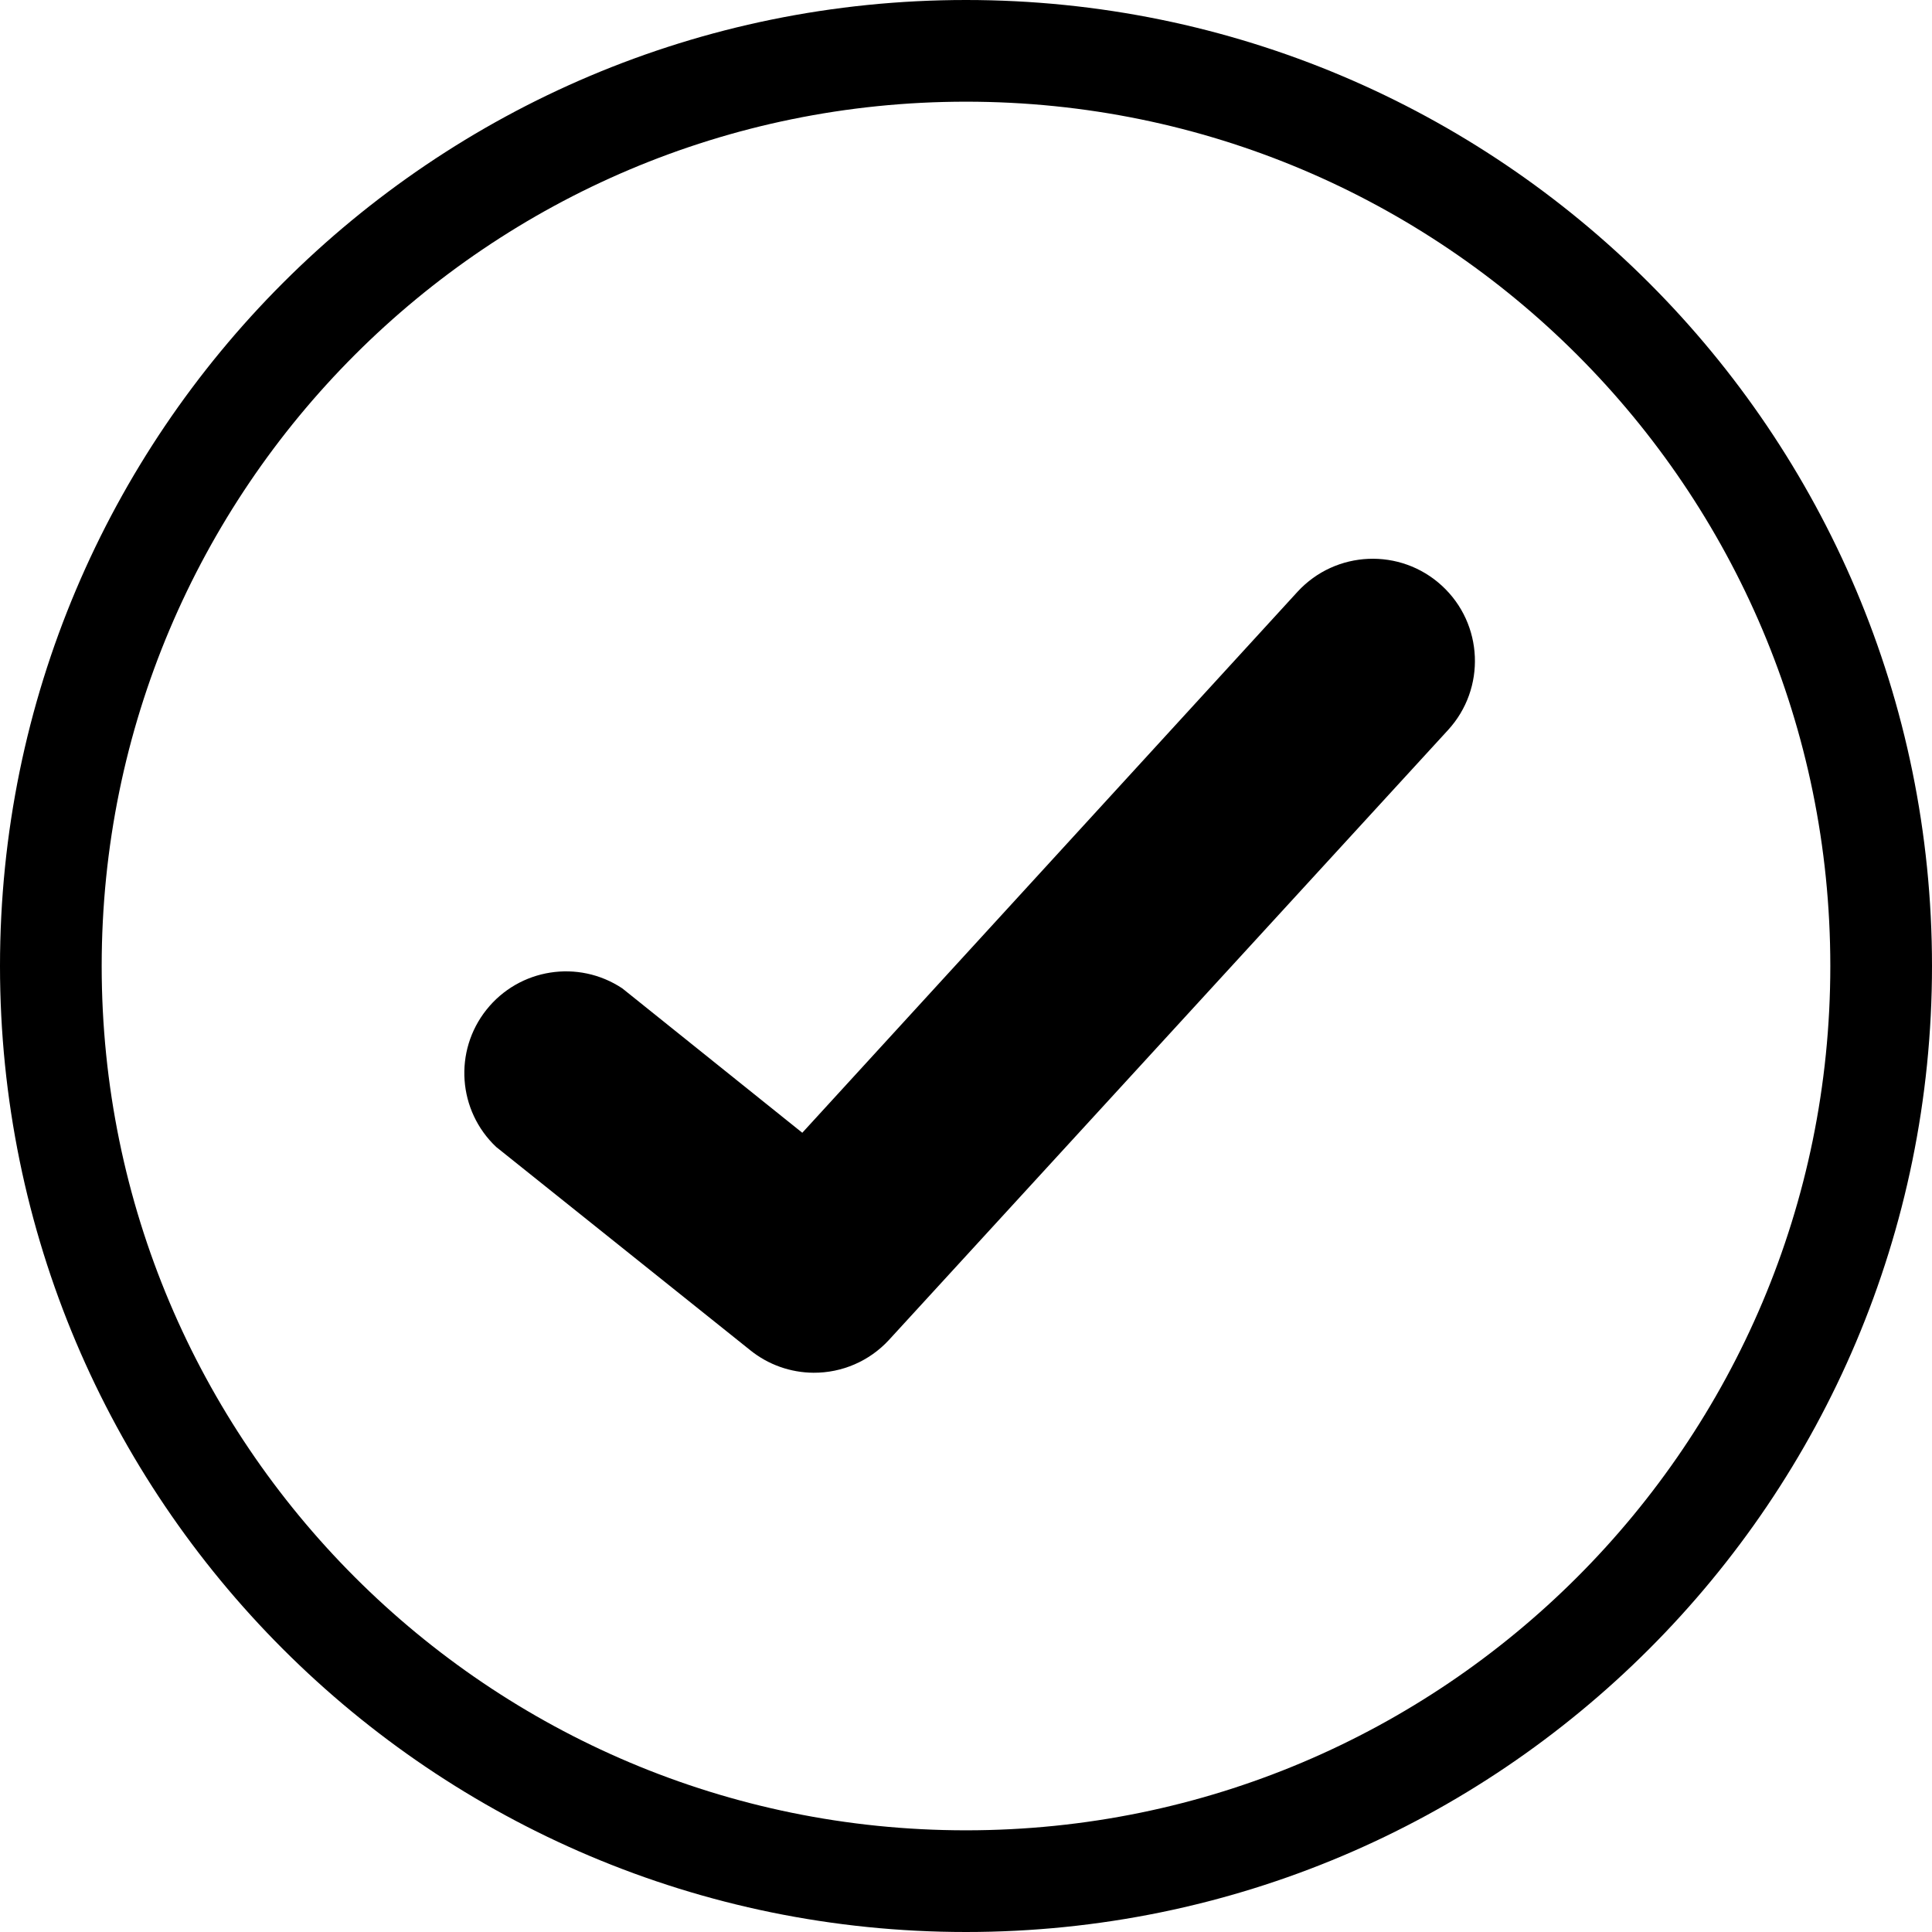
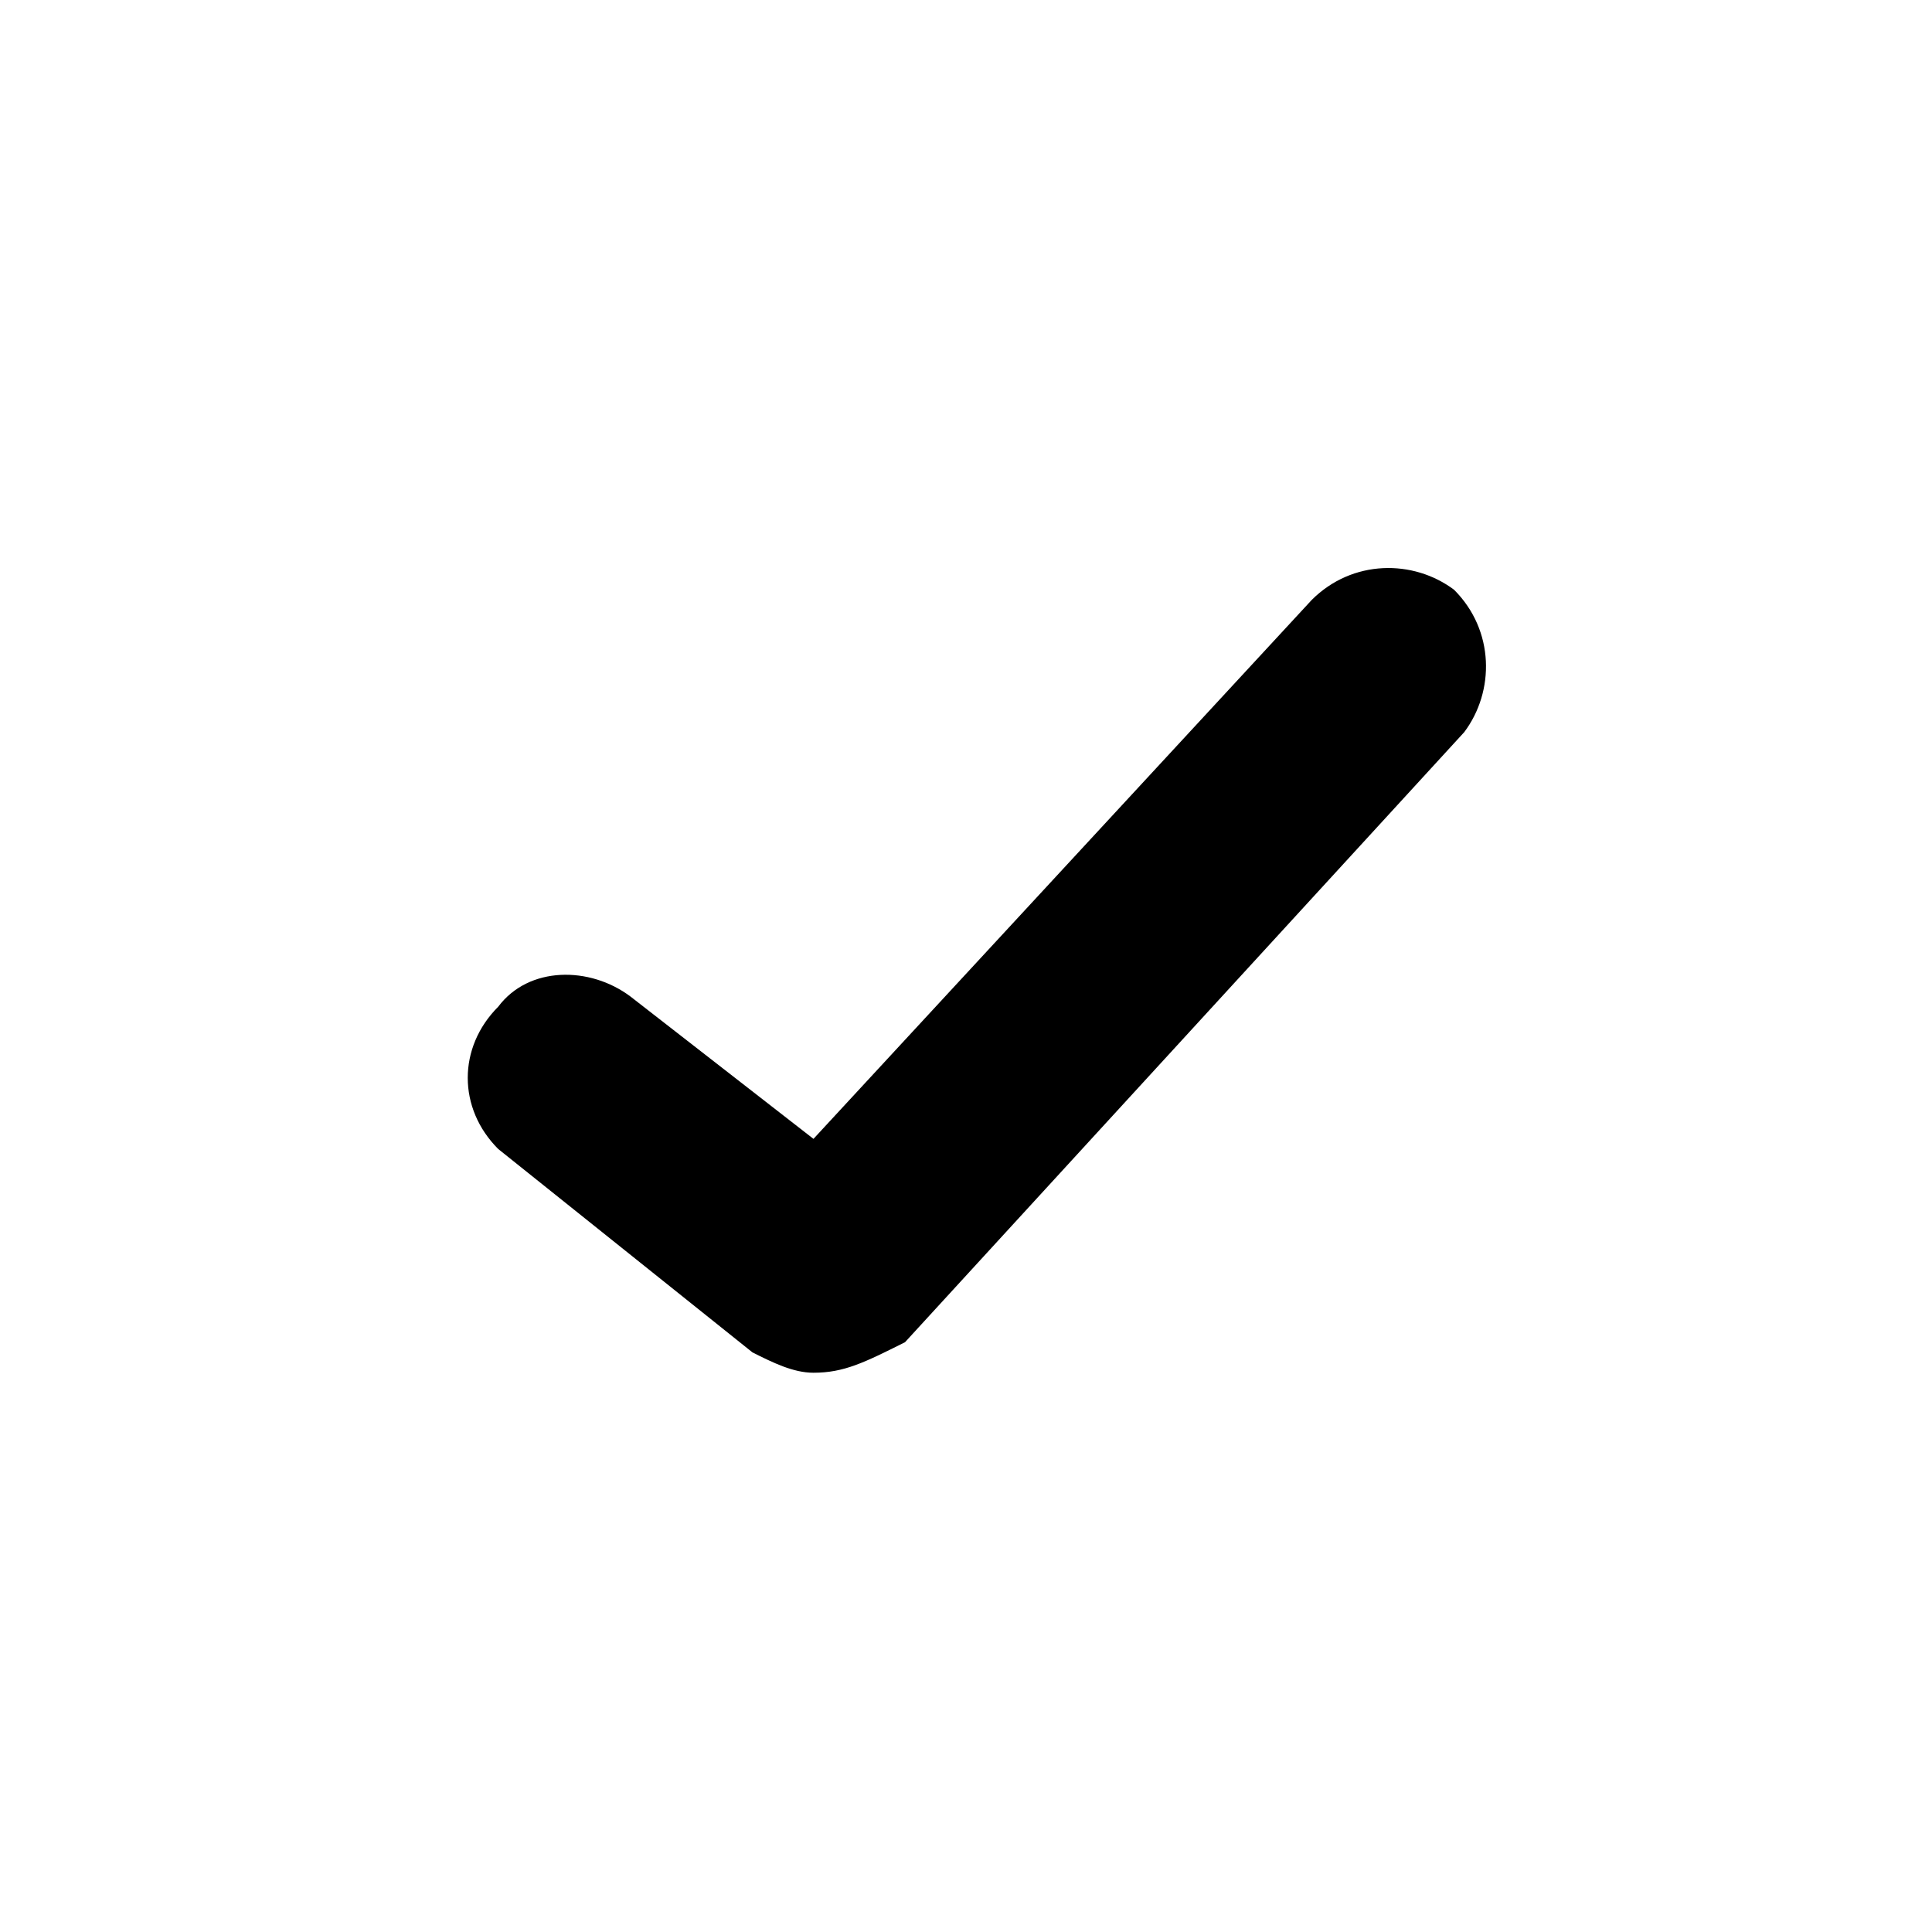
- <svg xmlns="http://www.w3.org/2000/svg" viewBox="0 0 19 19">
-   <defs>
-     <style>.cls-1{fill:none;stroke:#000;stroke-miterlimit:10;}</style>
-   </defs>
-   <g id="Layer_2" data-name="Layer 2">
+ <svg xmlns="http://www.w3.org/2000/svg" version="1.1" id="Layer_1" x="0px" y="0px" viewBox="0 0 19 19" style="enable-background:new 0 0 19 19;" xml:space="preserve">
+   <g id="Layer_2_1_">
    <g id="icons">
-       <circle class="cls-1" cx="9.5" cy="9.5" r="9" />
-       <path d="M8,13.5a1,1,0,0,1-.62-.22l-2.5-2A1,1,0,0,1,6.12,9.72l1.77,1.42,4.87-5.32a1,1,0,1,1,1.48,1.36l-5.5,6A1,1,0,0,1,8,13.5Z" />
+       <path d="M8,13.5c-0.2,0-0.4-0.1-0.6-0.2l-2.5-2c-0.4-0.4-0.4-1,0-1.4c0.3-0.4,0.9-0.4,1.3-0.1l1.8,1.4l4.9-5.3    c0.4-0.4,1-0.4,1.4-0.1c0.4,0.4,0.4,1,0.1,1.4l-5.5,6C8.5,13.4,8.3,13.5,8,13.5z" />
    </g>
  </g>
</svg>
